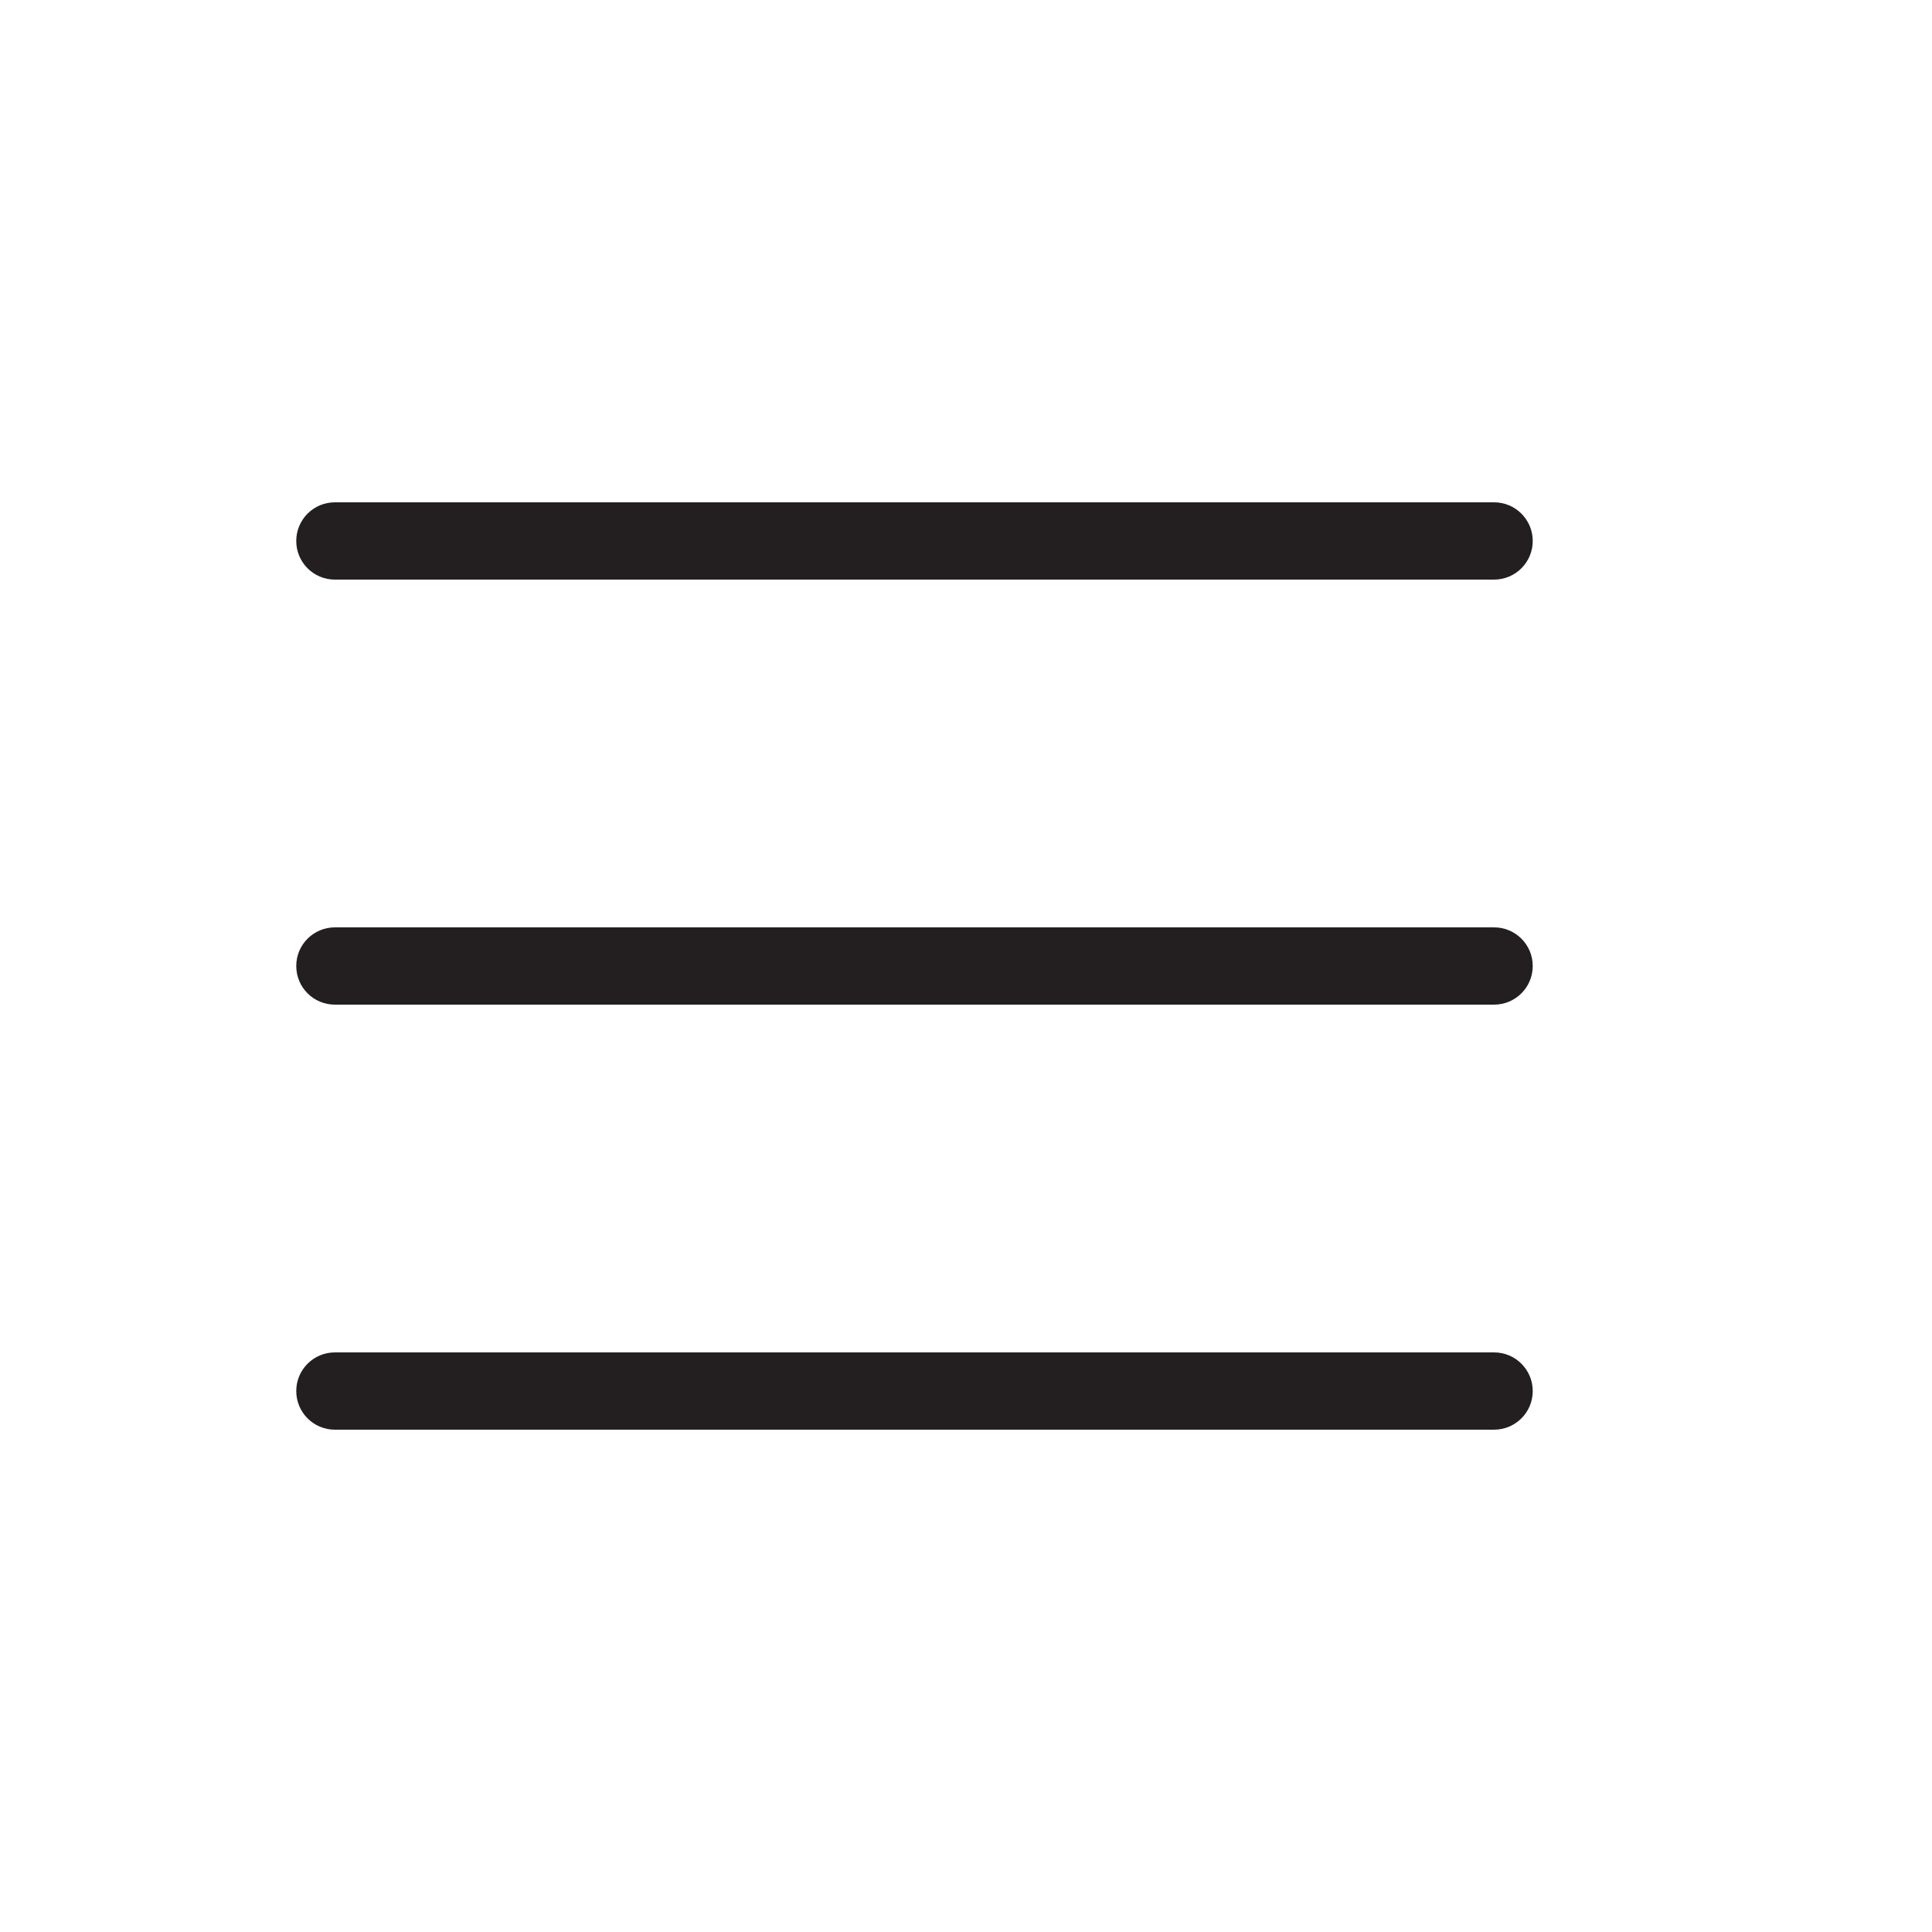
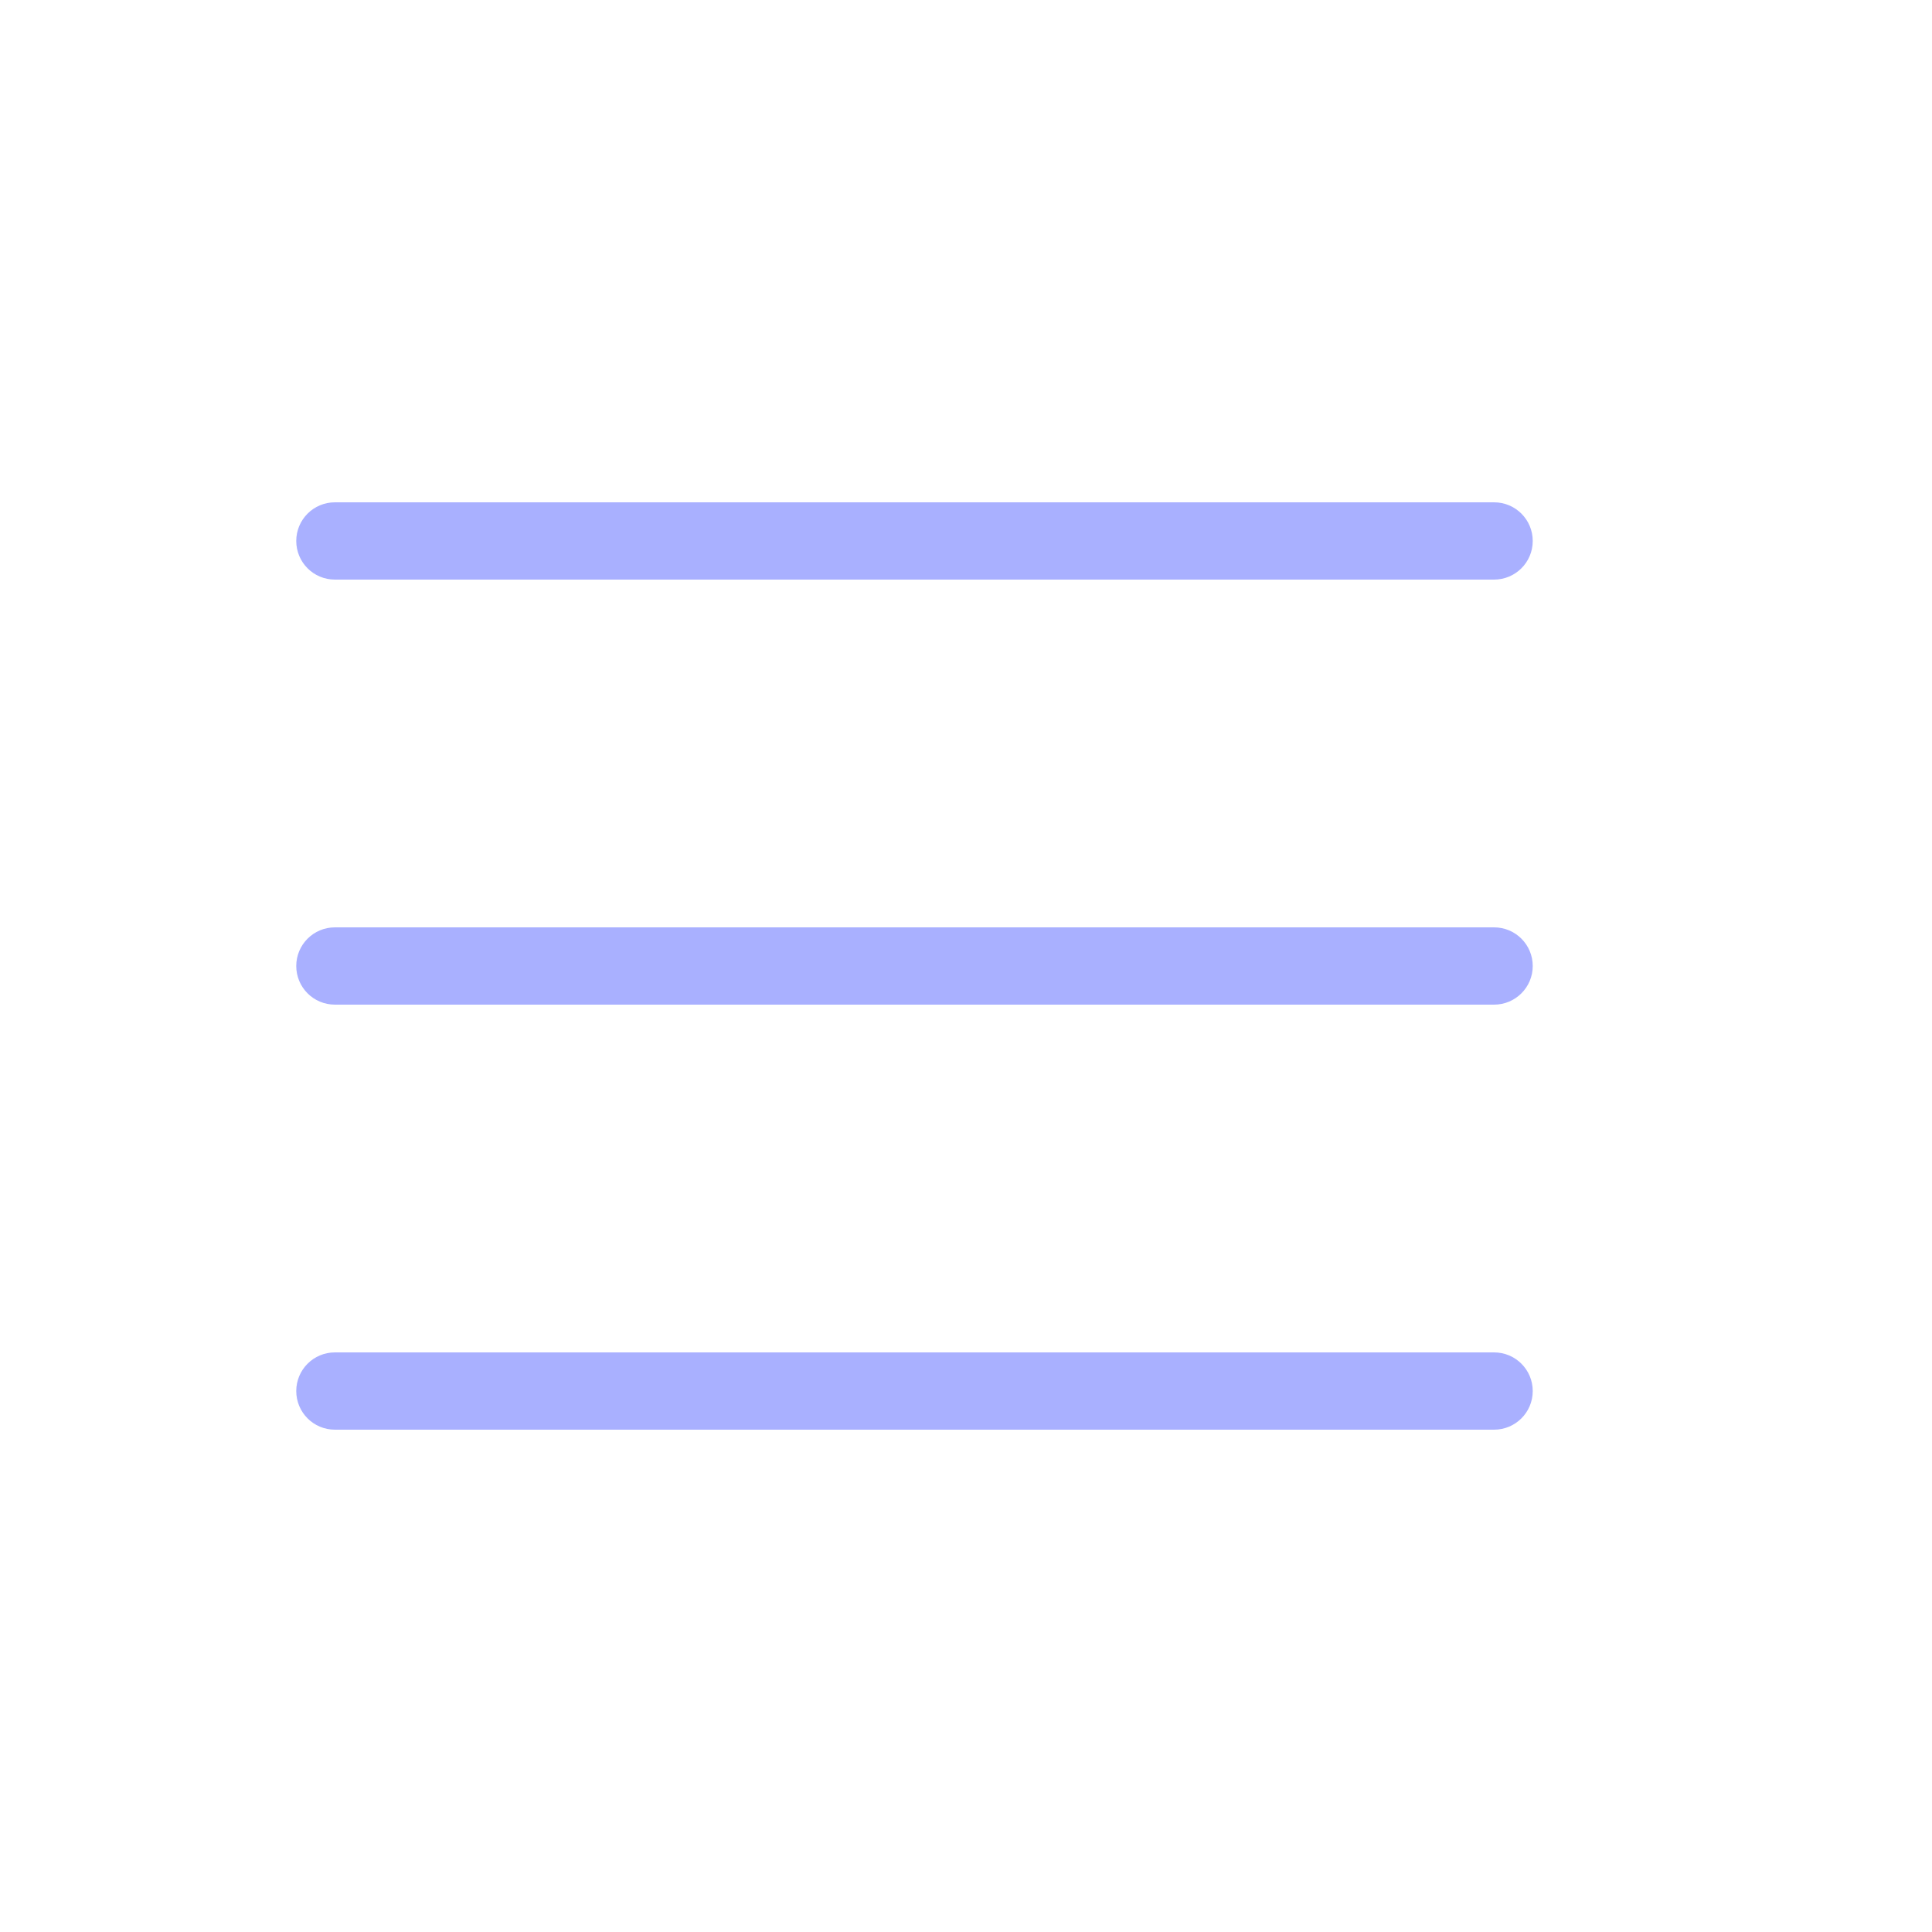
<svg xmlns="http://www.w3.org/2000/svg" version="1.1" id="Layer_1" x="0px" y="0px" viewBox="0 0 50 50" enable-background="new 0 0 50 50" xml:space="preserve">
-   <path fill="#231F20" d="M8.667,15h30c0.552,0,1-0.447,1-1s-0.448-1-1-1h-30c-0.552,0-1,0.447-1,1S8.114,15,8.667,15z" />
-   <path fill="#231F20" d="M8.667,37h30c0.552,0,1-0.447,1-1s-0.448-1-1-1h-30c-0.552,0-1,0.447-1,1S8.114,37,8.667,37z" />
-   <path fill="#231F20" d="M8.667,26h30c0.552,0,1-0.447,1-1s-0.448-1-1-1h-30c-0.552,0-1,0.447-1,1S8.114,26,8.667,26z" />
+   <path fill="#a9b0ff" d="M8.667,15h30c0.552,0,1-0.447,1-1s-0.448-1-1-1h-30c-0.552,0-1,0.447-1,1S8.114,15,8.667,15z" />
+   <path fill="#a9b0ff" d="M8.667,37h30c0.552,0,1-0.447,1-1s-0.448-1-1-1h-30c-0.552,0-1,0.447-1,1S8.114,37,8.667,37z" />
+   <path fill="#a9b0ff" d="M8.667,26h30c0.552,0,1-0.447,1-1s-0.448-1-1-1h-30c-0.552,0-1,0.447-1,1S8.114,26,8.667,26z" />
</svg>
